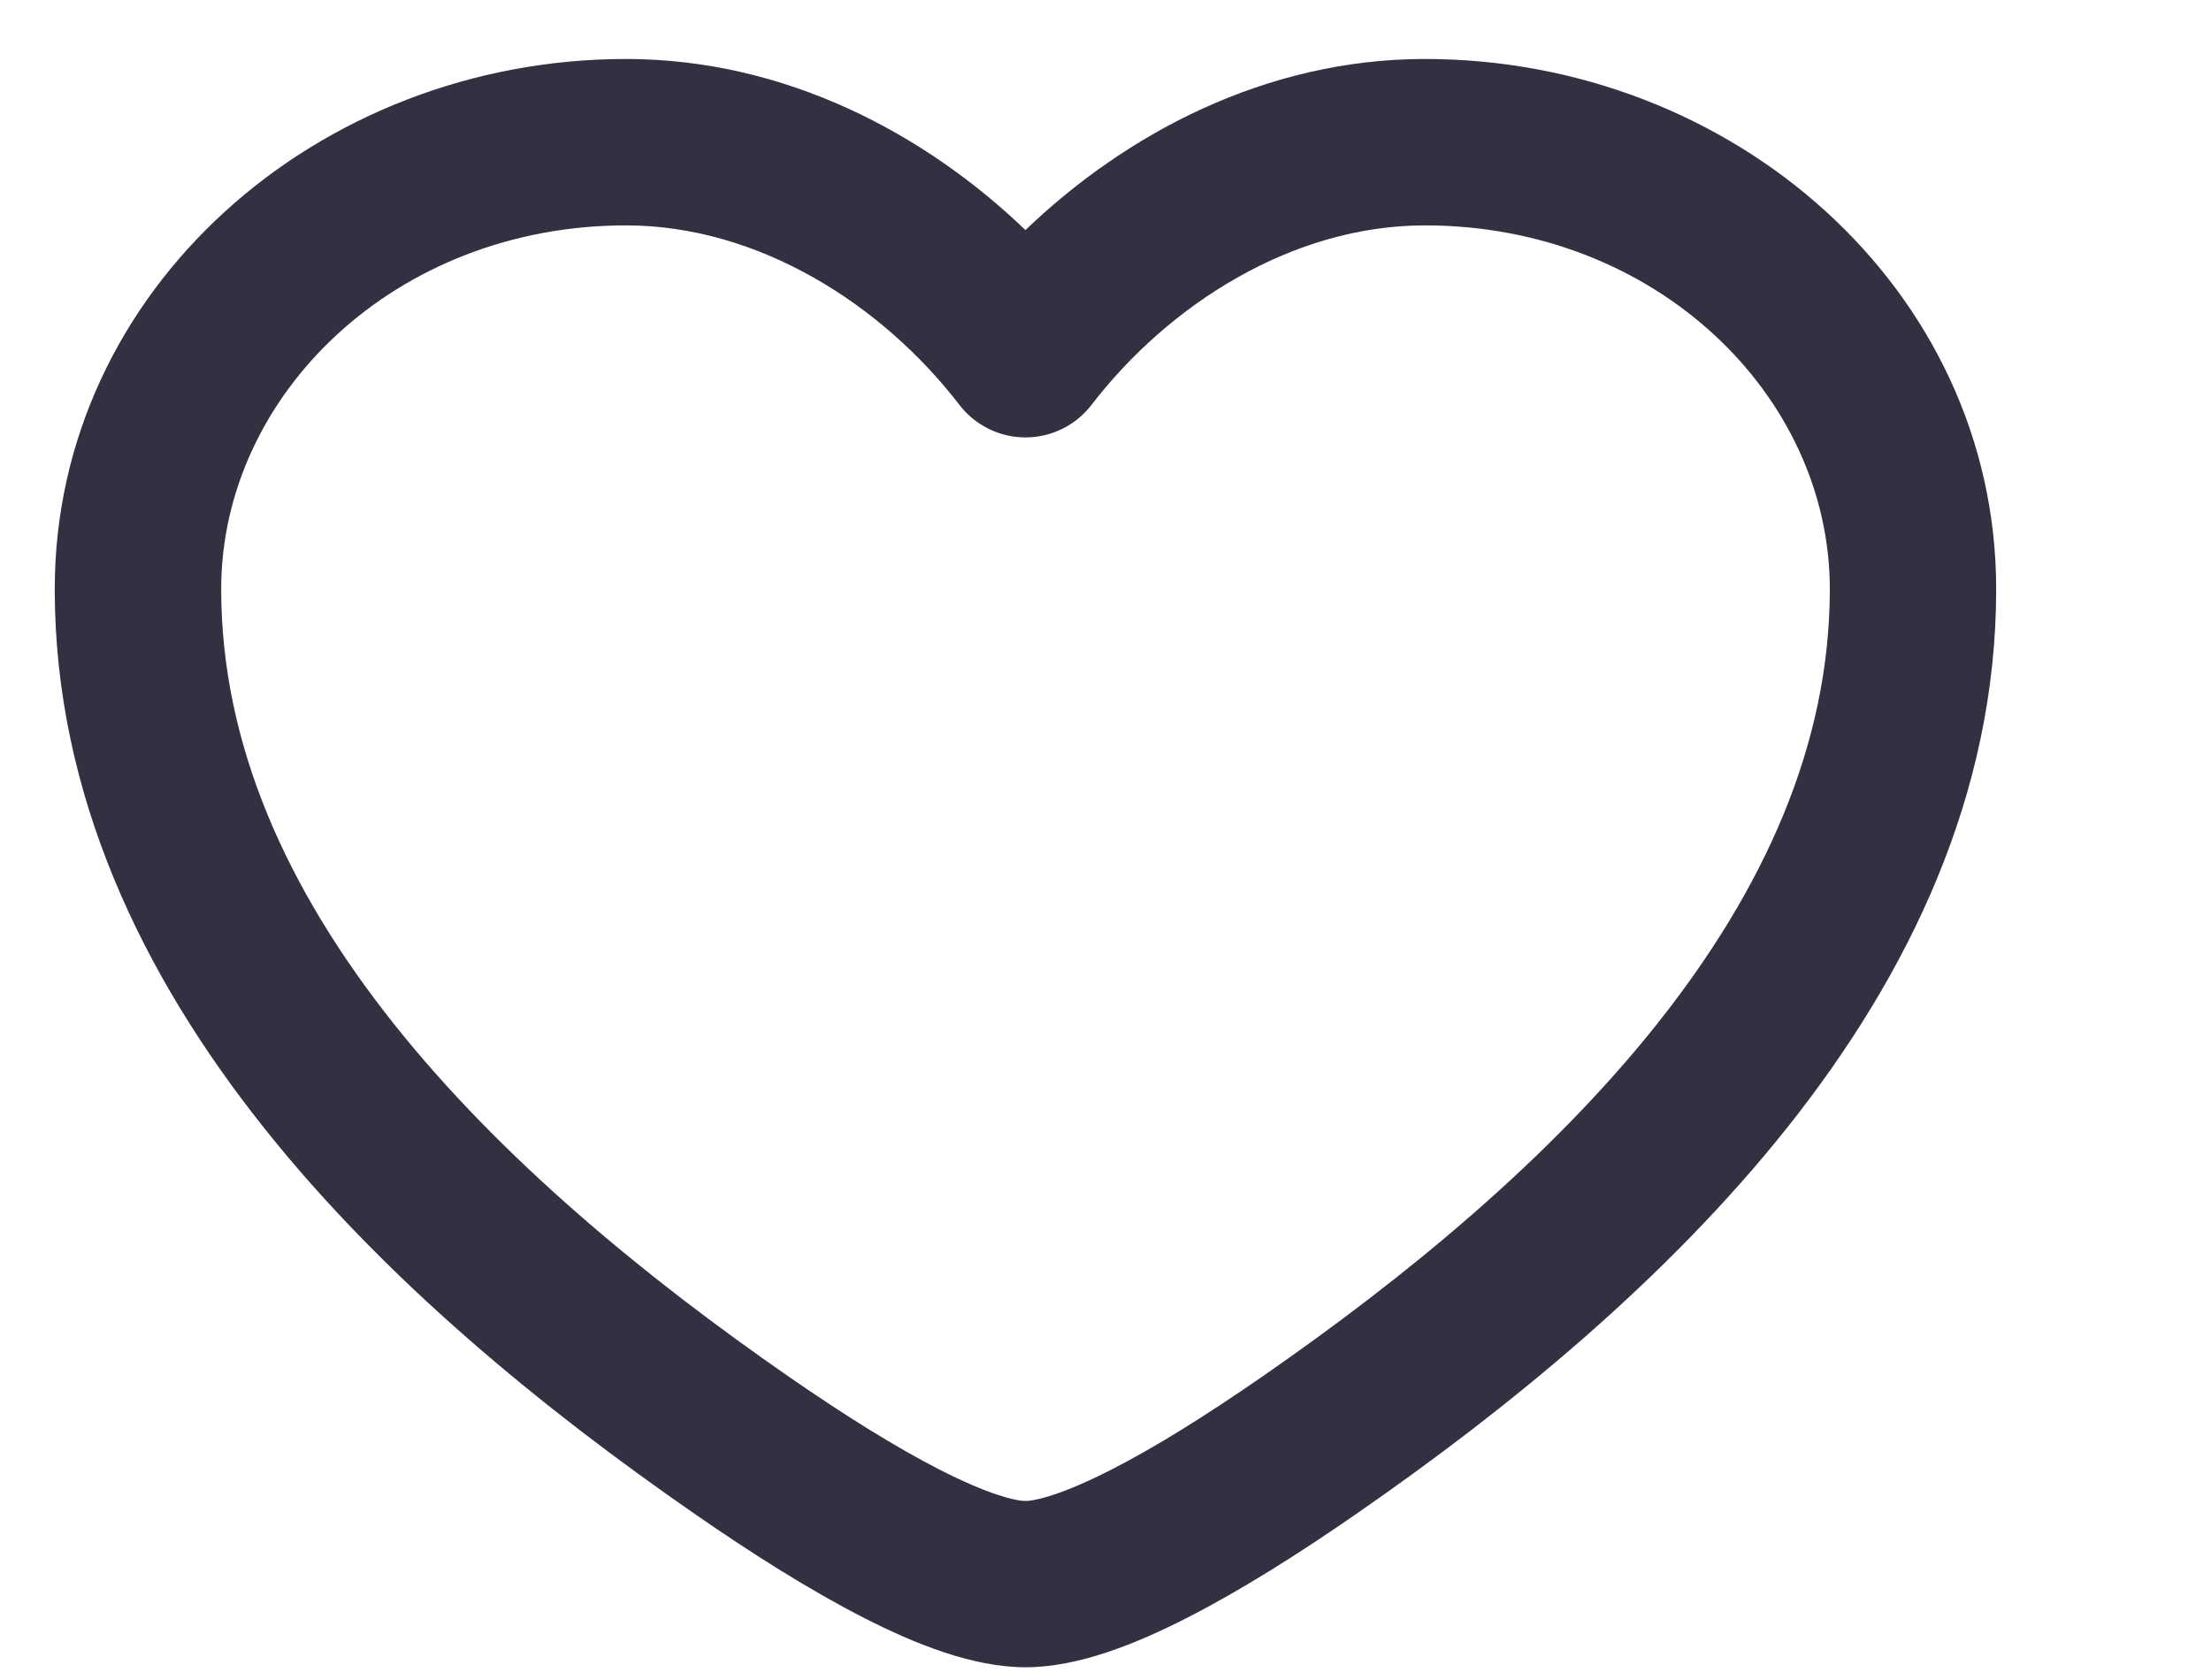
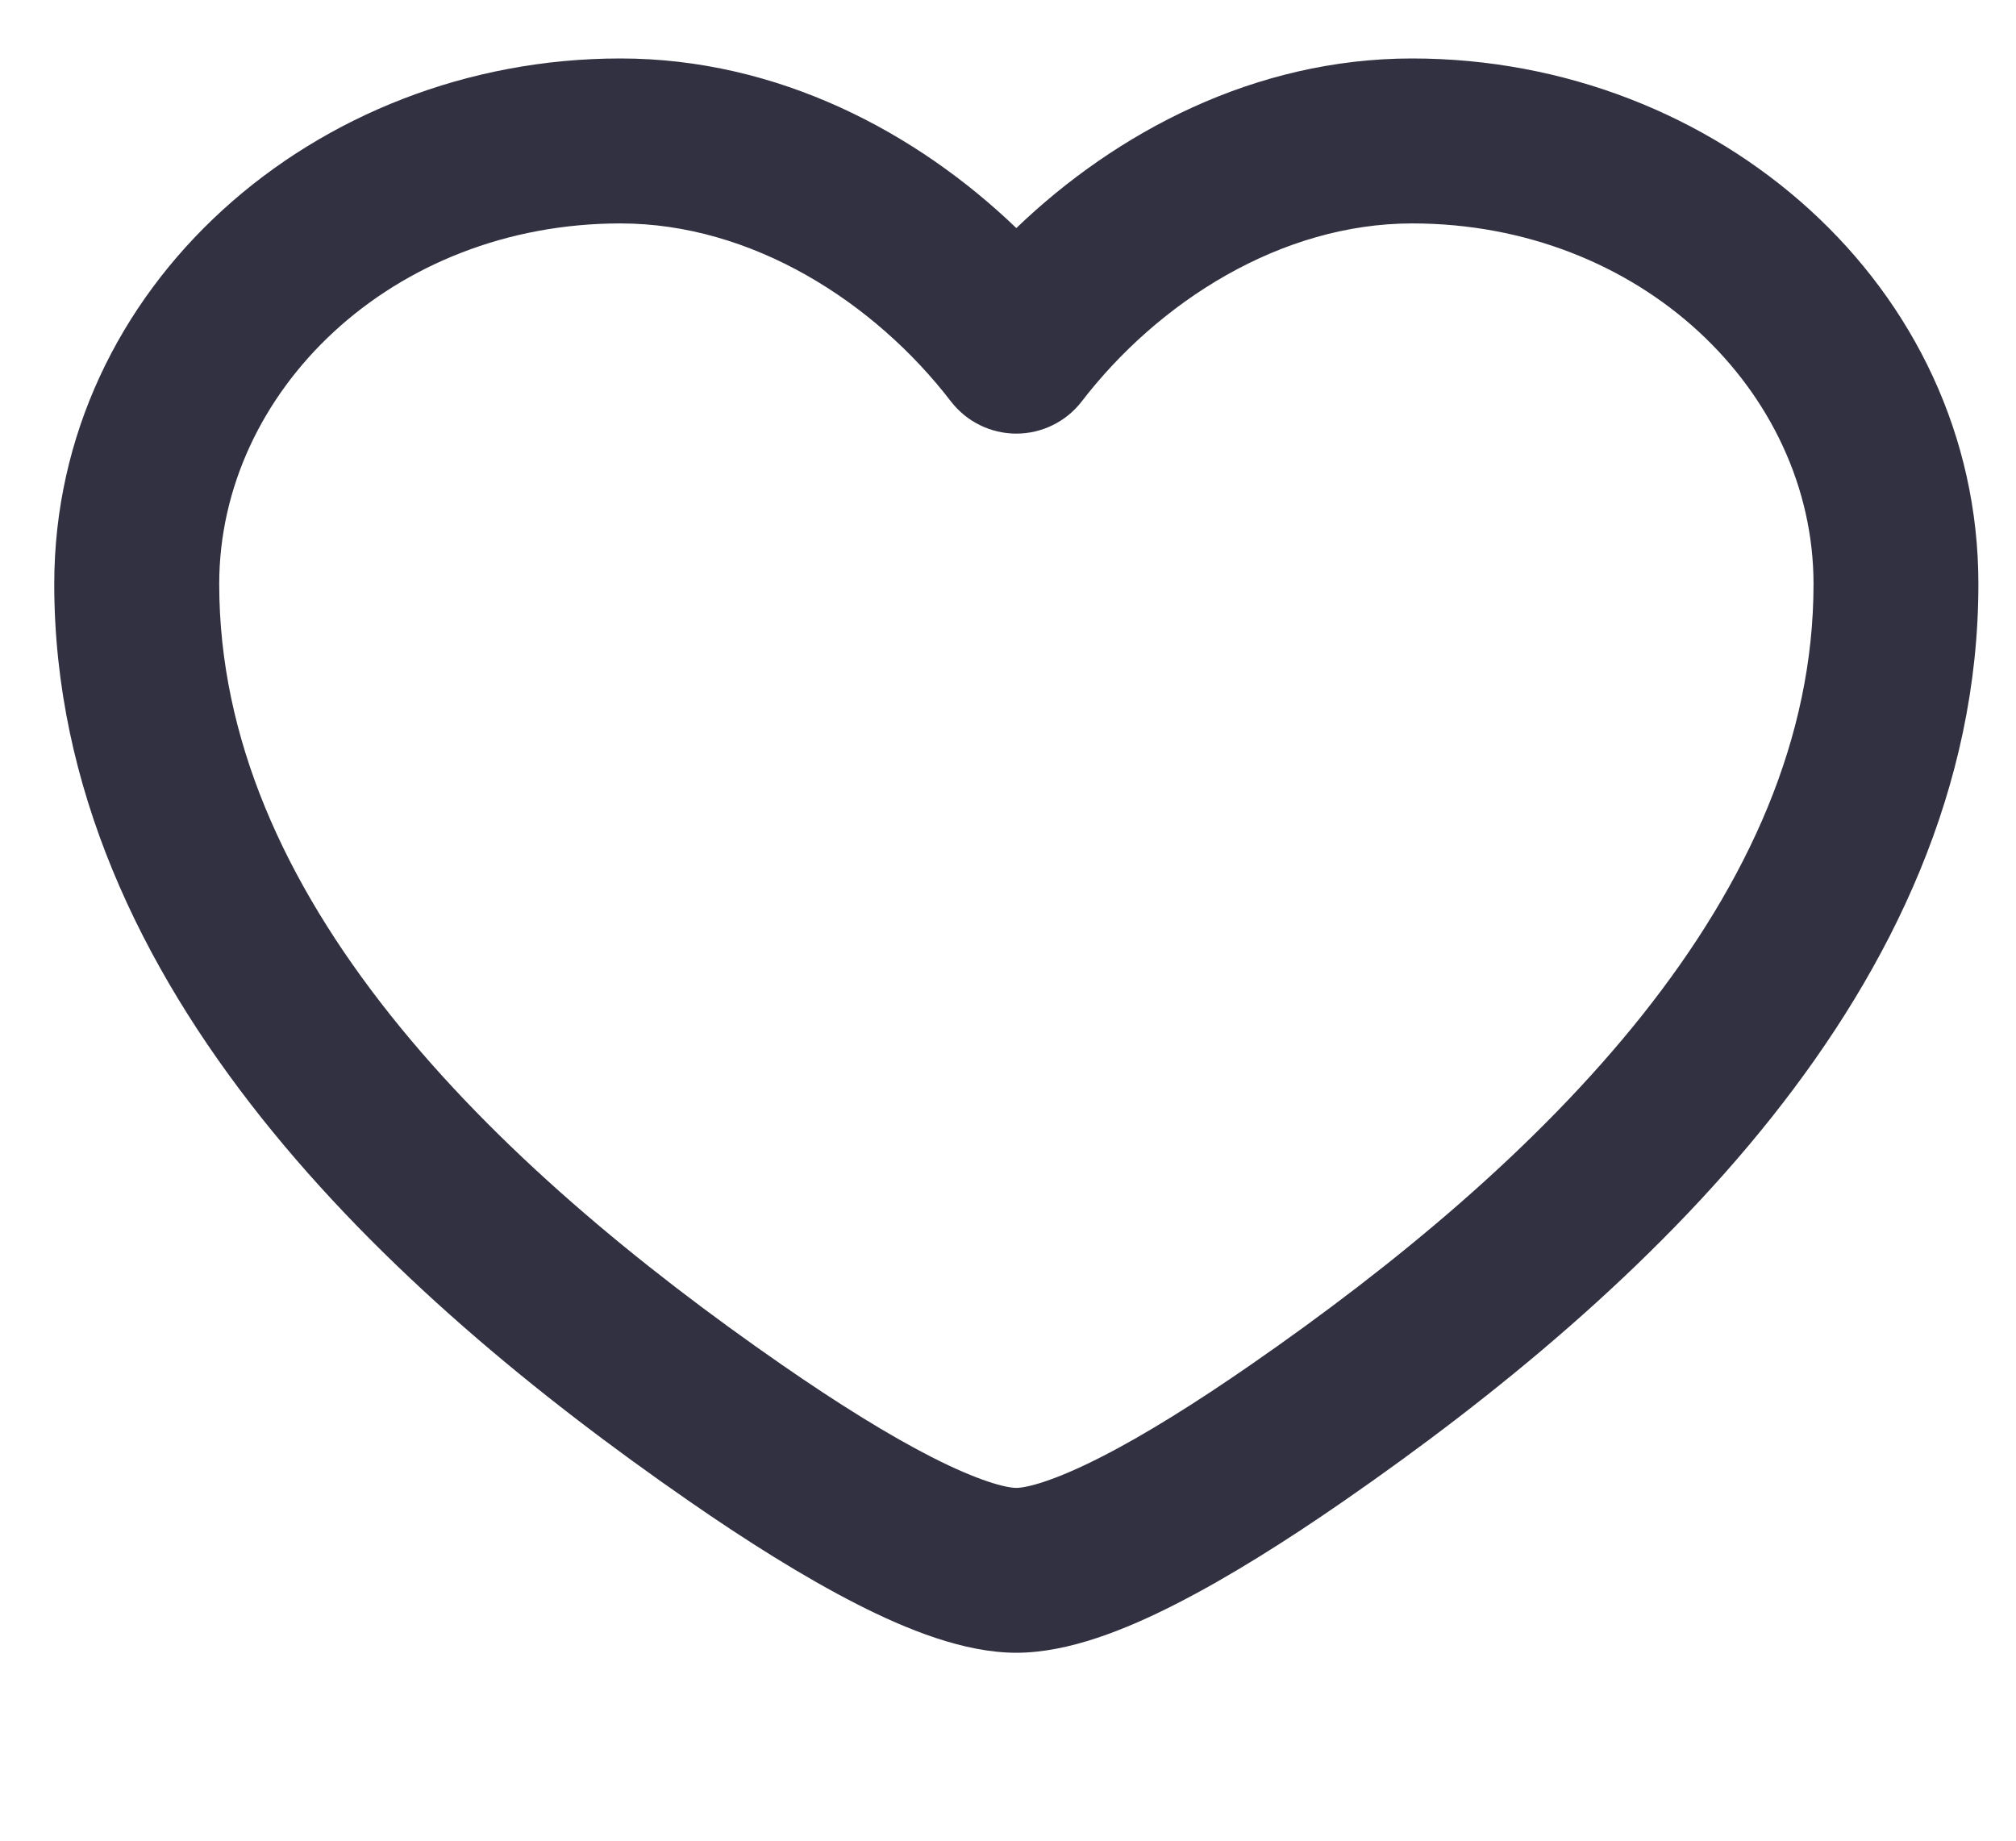
- <svg xmlns="http://www.w3.org/2000/svg" width="25" height="19" viewBox="0 0 25 19" fill="none">
+ <svg xmlns="http://www.w3.org/2000/svg" width="23" height="21" viewBox="0 0 23 21" fill="none">
  <path fill-rule="evenodd" clip-rule="evenodd" d="M0.619 6.663C0.619 3.276 3.591 0.667 7.079 0.667C8.877 0.667 10.46 1.511 11.595 2.602C12.731 1.511 14.313 0.667 16.111 0.667C19.599 0.667 22.571 3.276 22.571 6.663C22.571 8.984 21.582 11.024 20.211 12.749C18.842 14.471 17.052 15.933 15.338 17.12C14.683 17.574 14.021 17.992 13.414 18.301C12.845 18.591 12.191 18.856 11.595 18.856C11 18.856 10.345 18.591 9.776 18.301C9.17 17.992 8.507 17.574 7.853 17.12C6.139 15.933 4.348 14.471 2.98 12.749C1.609 11.024 0.619 8.984 0.619 6.663ZM7.079 2.549C4.471 2.549 2.501 4.467 2.501 6.663C2.501 8.424 3.248 10.063 4.453 11.579C5.66 13.097 7.284 14.437 8.924 15.573C9.545 16.003 10.13 16.369 10.63 16.624C11.167 16.898 11.478 16.975 11.595 16.975C11.712 16.975 12.023 16.898 12.56 16.624C13.061 16.369 13.645 16.003 14.266 15.573C15.907 14.437 17.531 13.097 18.738 11.579C19.942 10.063 20.69 8.424 20.69 6.663C20.69 4.467 18.719 2.549 16.111 2.549C14.613 2.549 13.214 3.444 12.341 4.58C12.163 4.811 11.887 4.947 11.595 4.947C11.303 4.947 11.027 4.811 10.849 4.58C9.976 3.444 8.577 2.549 7.079 2.549Z" fill="#323142" />
</svg>
